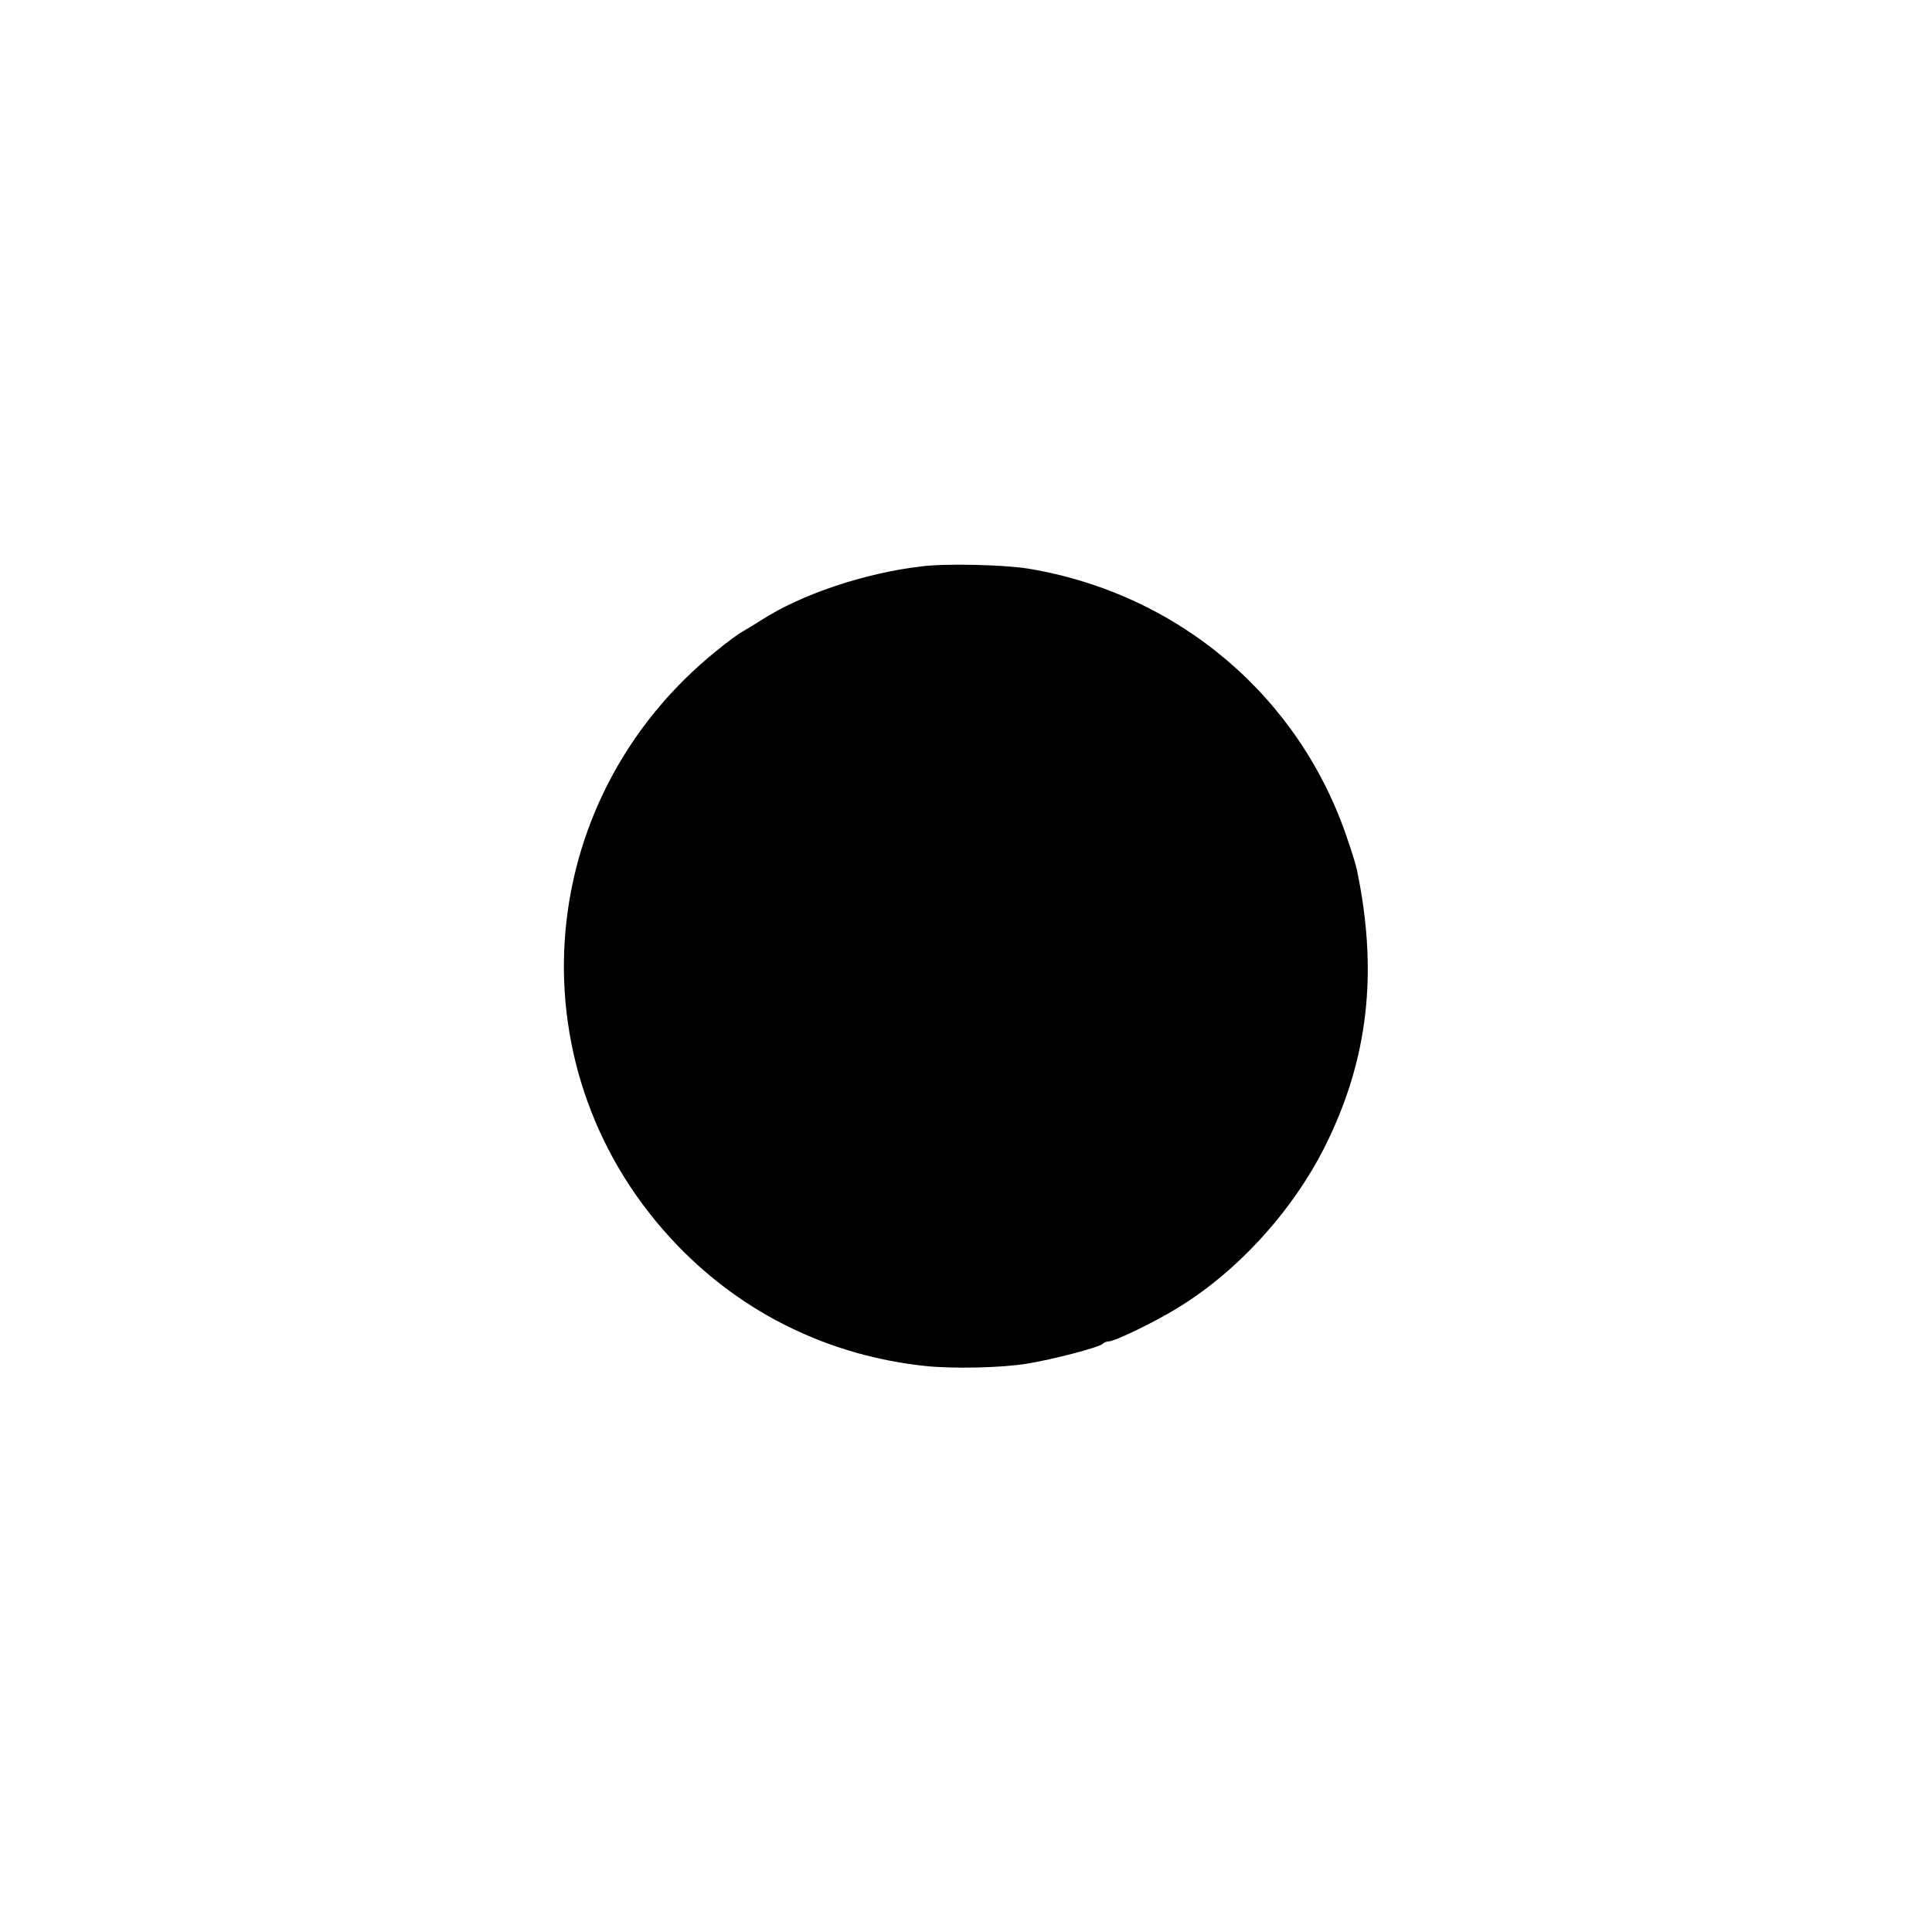
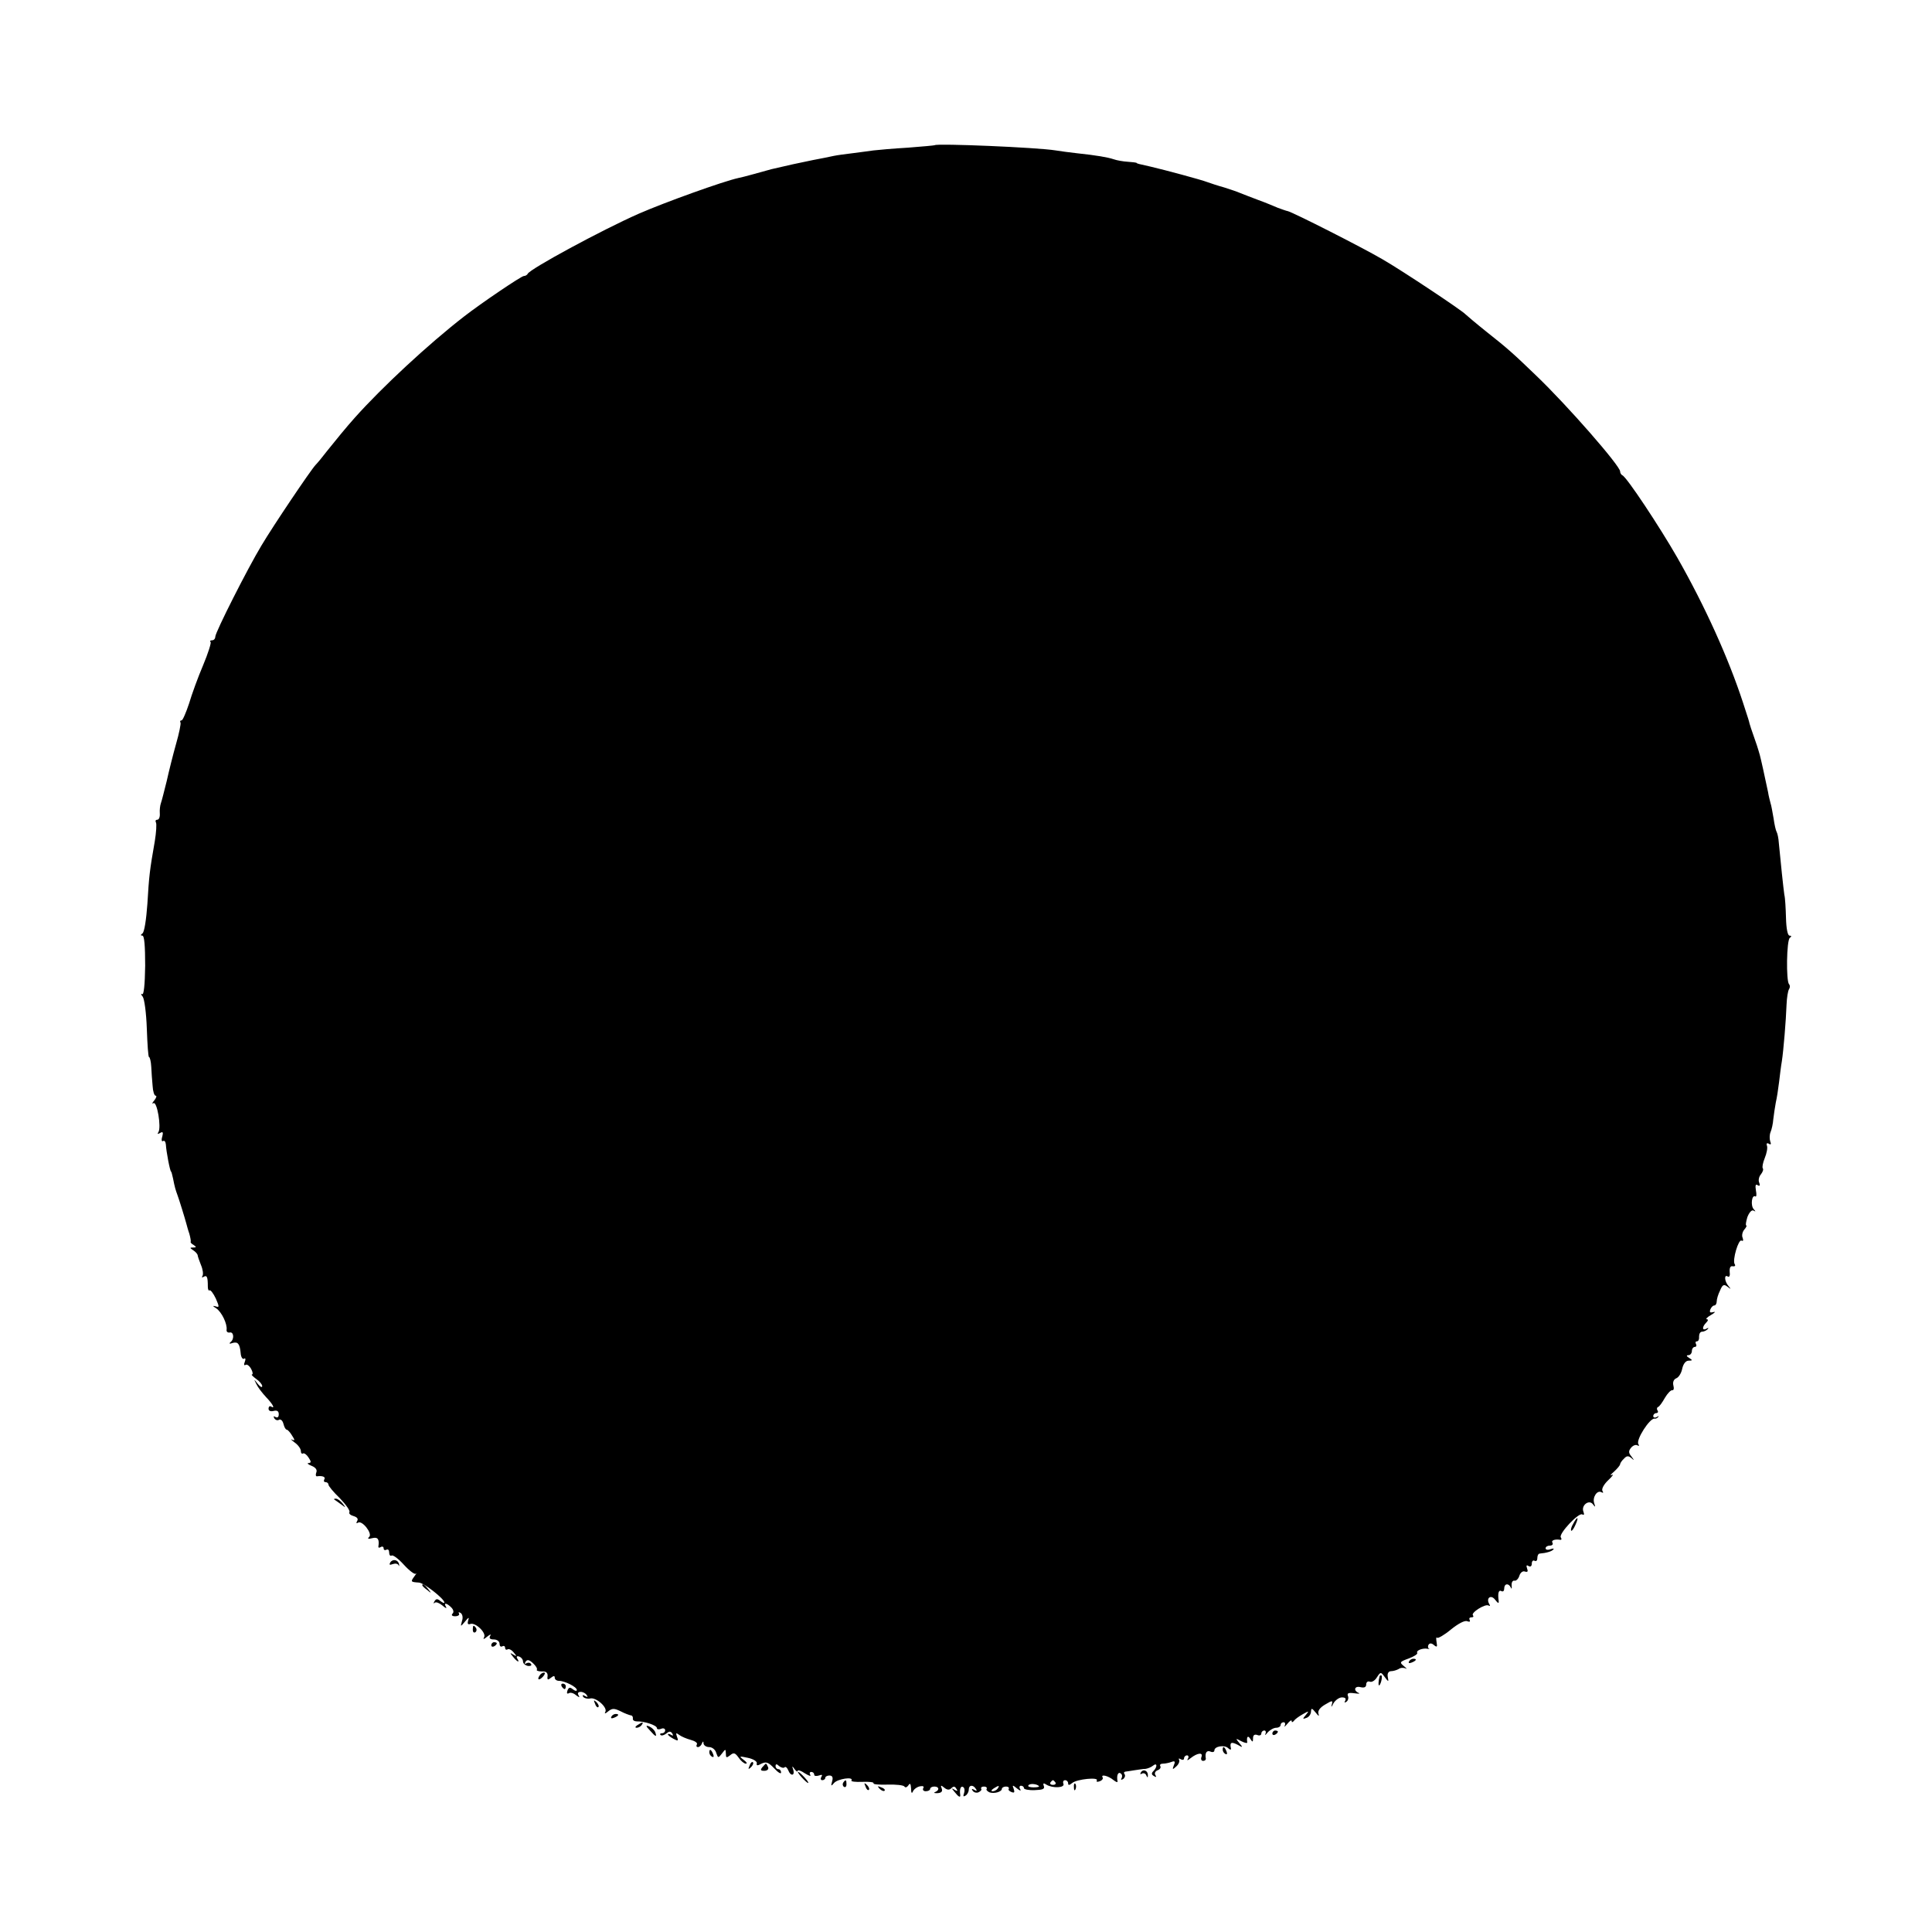
<svg xmlns="http://www.w3.org/2000/svg" version="1.0" width="700pt" height="700pt" viewBox="0 0 700 700" preserveAspectRatio="xMidYMid meet">
  <g transform="translate(0,700) scale(0.1,-0.1)" fill="#000000" stroke="none">
-     <path d="M3340 4948 c-207 -24 -436 -101 -582 -195 -23 -15 -54 -33 -67 -41 -14 -7 -56 -38 -95 -70 -678 -547 -742 -1534 -139 -2157 238 -246 549 -397 893 -434 101 -11 278 -7 370 8 93 15 262 59 275 72 5 5 15 9 23 9 21 0 166 70 247 120 219 133 417 351 535 585 158 316 194 632 116 1005 -3 14 -17 61 -32 104 -172 521 -614 896 -1160 986 -89 14 -297 19 -384 8z" />
+     <path d="M3387 6474 c-1 -1 -45 -5 -97 -9 -52 -3 -108 -8 -125 -10 -16 -2 -50 -7 -75 -10 -25 -3 -56 -7 -70 -10 -14 -3 -47 -10 -75 -15 -45 -9 -95 -20 -150 -33 -11 -3 -40 -11 -65 -18 -25 -7 -49 -13 -55 -14 -55 -12 -266 -88 -360 -129 -134 -59 -396 -201 -403 -218 -2 -4 -8 -8 -14 -8 -9 0 -154 -98 -217 -147 -129 -100 -297 -256 -396 -367 -27 -30 -73 -86 -100 -120 -16 -21 -35 -44 -42 -51 -17 -18 -152 -218 -196 -292 -49 -81 -167 -314 -167 -330 0 -7 -5 -13 -12 -13 -6 0 -9 -3 -5 -6 3 -3 -9 -41 -27 -84 -18 -42 -41 -105 -51 -139 -11 -33 -23 -61 -27 -61 -5 0 -7 -4 -4 -8 2 -4 -5 -39 -16 -77 -11 -39 -26 -99 -34 -135 -9 -36 -18 -72 -21 -80 -3 -8 -5 -25 -4 -37 1 -13 -3 -23 -9 -23 -6 0 -8 -4 -5 -10 3 -5 1 -36 -4 -67 -19 -108 -21 -128 -27 -228 -4 -56 -11 -103 -18 -107 -7 -5 -7 -8 0 -8 7 0 10 -38 10 -109 -1 -70 -5 -107 -11 -103 -5 3 -5 -1 2 -9 6 -8 13 -58 15 -117 2 -56 5 -102 8 -102 3 0 7 -16 8 -35 1 -19 3 -51 5 -70 1 -19 6 -35 11 -35 5 0 2 -8 -5 -17 -8 -9 -9 -14 -3 -10 13 8 29 -87 18 -105 -5 -7 -3 -8 6 -3 10 6 12 3 8 -13 -4 -12 -2 -20 3 -16 5 3 9 -3 10 -13 1 -23 15 -98 19 -98 1 0 4 -11 7 -25 6 -31 9 -41 16 -60 6 -16 27 -84 32 -103 2 -7 6 -23 11 -37 4 -14 6 -27 5 -29 -2 -2 3 -8 11 -12 10 -7 10 -9 -2 -9 -13 0 -13 -1 0 -10 8 -5 15 -13 16 -17 0 -4 6 -21 12 -36 7 -16 9 -33 6 -39 -4 -7 -2 -8 4 -4 12 7 15 -1 15 -36 0 -10 3 -16 6 -13 4 2 14 -11 23 -30 13 -30 13 -33 -1 -28 -11 3 -11 1 2 -7 20 -13 41 -57 38 -78 -1 -7 4 -11 11 -10 15 4 18 -24 3 -35 -6 -5 -3 -7 7 -3 20 6 27 -3 30 -37 1 -14 7 -23 12 -20 5 4 7 -1 3 -11 -4 -10 -3 -15 3 -11 5 3 14 -4 20 -15 6 -11 7 -20 3 -20 -4 0 3 -7 15 -16 12 -8 22 -20 22 -26 0 -7 -7 -3 -16 8 -15 19 -15 19 -5 -1 5 -11 21 -32 35 -47 25 -26 34 -44 18 -34 -5 3 -9 -1 -9 -8 0 -8 8 -11 19 -8 12 3 18 -1 18 -12 0 -11 -5 -14 -12 -10 -7 4 -8 3 -4 -5 4 -6 12 -9 17 -5 6 3 13 -3 16 -15 3 -12 8 -21 12 -21 3 0 12 -9 19 -21 11 -17 11 -20 0 -15 -7 4 -3 -1 9 -10 13 -9 23 -23 23 -31 0 -8 4 -12 8 -9 4 2 13 -4 20 -15 10 -15 10 -19 0 -20 -7 0 -2 -5 11 -10 15 -6 21 -15 17 -24 -3 -8 -2 -14 2 -14 20 3 33 -2 27 -11 -3 -6 -1 -10 4 -10 6 0 11 -4 11 -9 0 -5 18 -27 41 -49 22 -23 38 -45 35 -51 -3 -5 4 -11 15 -14 13 -4 18 -10 13 -18 -4 -7 -3 -10 3 -6 15 10 53 -39 41 -51 -8 -8 -4 -9 11 -5 20 5 26 -4 22 -30 -1 -5 3 -6 9 -2 5 3 10 1 10 -5 0 -6 5 -8 10 -5 6 3 10 -1 10 -10 0 -9 4 -14 9 -11 5 3 25 -12 44 -33 20 -22 39 -36 43 -33 5 4 2 -1 -5 -10 -14 -19 -13 -20 17 -22 18 -1 92 -59 92 -72 0 -4 -6 -1 -14 5 -11 9 -16 9 -22 -1 -4 -7 -3 -10 1 -5 5 4 17 -1 28 -10 11 -10 17 -12 13 -5 -10 16 2 15 19 -2 8 -8 10 -17 5 -22 -6 -6 -2 -10 9 -10 11 0 17 5 14 10 -3 5 -1 6 6 2 7 -5 9 -17 5 -29 -6 -22 -6 -22 11 -2 13 16 16 17 11 3 -3 -11 -1 -15 8 -12 18 7 59 -32 50 -48 -5 -9 -1 -8 11 2 11 9 16 10 11 3 -5 -9 0 -13 13 -13 12 0 21 -7 21 -16 0 -8 4 -12 10 -9 5 3 10 1 10 -5 0 -6 4 -9 9 -6 5 3 15 -2 22 -11 12 -14 12 -16 -1 -8 -13 8 -13 7 -1 -8 15 -19 26 -23 15 -6 -4 7 -1 10 7 7 8 -3 14 -11 14 -18 0 -7 8 -14 18 -16 9 -1 15 2 11 7 -3 5 -10 6 -16 3 -7 -5 -8 -2 -4 5 6 9 13 8 27 -5 10 -9 17 -20 14 -24 -2 -3 6 -6 18 -6 15 1 22 -4 21 -17 -2 -14 1 -15 12 -6 10 8 14 8 14 0 0 -6 7 -11 15 -11 21 0 65 -22 65 -33 0 -5 -6 -4 -14 2 -11 9 -15 8 -20 -4 -3 -10 -2 -13 5 -10 5 4 17 1 26 -7 12 -9 15 -9 9 0 -4 7 -2 12 8 12 8 0 18 -5 22 -12 5 -7 3 -8 -6 -3 -8 5 -11 4 -7 -3 4 -5 15 -8 25 -6 21 6 65 -33 55 -49 -4 -7 1 -6 10 2 15 12 22 12 45 1 15 -8 32 -14 37 -15 6 0 9 -6 8 -12 -1 -6 6 -10 15 -10 26 1 72 -14 72 -24 0 -5 7 -6 15 -3 8 4 15 1 15 -5 0 -6 -5 -11 -12 -11 -6 0 -8 -3 -5 -6 4 -4 13 -1 21 5 11 9 16 9 22 0 4 -8 3 -9 -4 -5 -7 4 -12 5 -12 2 0 -3 9 -10 20 -16 17 -9 19 -8 13 7 -5 15 -4 16 8 7 8 -6 27 -14 42 -18 15 -4 25 -11 22 -16 -3 -6 -2 -10 4 -10 5 0 12 6 14 13 4 9 6 9 6 0 1 -7 10 -13 20 -13 11 0 23 -9 26 -21 7 -19 7 -20 21 -2 13 17 13 17 14 -1 0 -15 2 -16 15 -6 13 11 18 10 31 -8 8 -12 20 -22 26 -22 7 0 3 6 -8 14 -17 13 -16 14 16 7 19 -4 34 -13 32 -20 -2 -9 3 -9 17 -1 17 8 25 5 46 -17 14 -15 25 -22 25 -15 0 6 -4 12 -10 12 -5 0 -10 5 -10 11 0 8 4 9 13 0 8 -6 17 -8 20 -4 4 3 9 -2 13 -11 8 -22 25 -21 18 2 -5 14 -4 15 5 2 6 -8 11 -11 11 -6 0 4 12 1 26 -9 15 -9 23 -12 20 -6 -4 6 -2 11 3 11 6 0 11 -4 11 -10 0 -5 7 -6 17 -3 11 4 14 3 9 -5 -4 -7 -2 -12 3 -12 6 0 11 4 11 8 0 5 7 9 15 9 11 0 14 -7 10 -21 -5 -18 -4 -19 7 -6 13 15 72 24 63 9 -3 -4 15 -6 39 -5 25 1 43 -1 41 -5 -3 -4 20 -6 51 -5 30 1 58 -2 61 -7 3 -5 9 -3 14 4 6 10 9 7 10 -11 0 -17 3 -20 7 -10 4 8 15 16 26 18 11 2 15 -1 11 -7 -3 -6 1 -11 9 -11 9 0 16 4 16 8 0 5 7 9 15 9 18 0 20 -13 3 -20 -7 -3 -3 -4 8 -4 15 1 20 6 16 17 -5 12 -3 13 9 3 11 -9 19 -9 26 -2 8 8 13 7 18 -2 6 -8 4 -10 -6 -4 -12 8 -12 6 0 -8 14 -18 22 -22 20 -9 -3 19 2 33 11 27 5 -3 6 -13 3 -22 -4 -11 -3 -14 5 -9 7 4 12 14 12 22 0 17 16 19 26 2 5 -7 3 -8 -6 -3 -8 5 -11 4 -6 -3 4 -6 13 -9 21 -6 8 4 13 9 10 13 -2 4 2 8 10 8 8 0 12 -4 10 -8 -3 -4 2 -9 10 -13 17 -6 45 2 45 13 0 4 7 8 15 8 8 0 12 -4 10 -8 -3 -4 2 -9 10 -12 10 -4 12 -1 8 11 -6 15 -5 16 12 2 11 -9 16 -10 11 -2 -4 6 -2 12 3 12 6 0 11 -4 11 -9 0 -4 17 -8 39 -7 29 1 37 4 33 15 -4 10 -1 12 9 5 23 -14 68 -12 62 3 -3 7 0 13 6 13 6 0 11 -5 11 -11 0 -8 4 -8 15 1 17 14 97 22 89 9 -3 -5 2 -6 10 -3 9 3 14 10 11 14 -8 13 21 6 40 -10 9 -7 15 -9 14 -4 -4 21 2 35 11 29 6 -4 7 -11 4 -17 -4 -7 -2 -8 5 -4 6 4 9 12 6 17 -4 5 -3 9 2 10 4 0 19 3 33 5 14 2 32 5 40 5 8 1 21 6 28 12 15 12 16 -5 1 -20 -8 -8 -7 -13 2 -18 8 -5 10 -4 5 4 -4 6 0 14 8 17 9 3 13 10 10 15 -3 5 1 9 10 9 8 0 22 3 30 6 13 5 15 2 9 -12 -6 -16 -5 -17 9 -4 9 8 13 19 10 24 -3 5 0 6 6 2 7 -4 12 -2 12 3 0 6 5 11 11 11 5 0 7 -6 3 -12 -5 -8 -1 -7 10 2 24 19 46 22 39 4 -3 -8 0 -14 6 -14 6 0 10 3 10 8 -4 21 3 31 16 26 8 -4 15 -2 15 4 0 15 37 21 50 8 6 -6 11 -7 10 -1 -5 22 1 25 23 14 21 -12 21 -11 7 6 -14 17 -14 18 8 6 12 -6 22 -8 21 -4 -3 20 2 27 11 13 8 -13 10 -13 10 2 0 11 5 15 15 12 8 -4 15 -1 15 5 0 6 5 11 11 11 5 0 7 -6 4 -12 -4 -7 0 -5 8 5 8 9 22 17 31 17 9 0 16 5 16 10 0 6 5 10 11 10 5 0 7 -6 4 -12 -4 -7 1 -4 9 6 9 11 16 16 16 10 0 -5 3 -5 8 1 4 6 18 16 32 24 23 13 24 13 11 -3 -12 -14 -12 -16 3 -10 9 3 16 14 16 23 1 13 3 13 17 -4 10 -13 14 -15 10 -4 -3 10 5 22 24 33 27 16 29 16 24 -1 -3 -10 0 -8 6 5 7 12 21 22 31 22 12 0 16 -4 12 -12 -4 -7 -3 -8 4 -4 6 4 9 13 6 21 -4 10 1 13 23 10 15 -2 22 -2 16 1 -21 9 -15 27 7 21 13 -3 20 0 20 10 0 8 6 13 13 10 7 -3 19 4 26 16 13 20 14 20 28 1 14 -19 15 -19 11 1 -2 12 3 20 12 20 8 0 21 4 28 8 6 5 18 5 25 2 6 -4 4 0 -6 8 -17 14 -16 16 17 28 19 7 33 16 31 20 -6 9 21 19 38 15 6 -1 9 -1 4 1 -4 3 -4 9 -1 14 4 6 11 6 19 -1 12 -10 13 -7 10 10 -2 13 -2 20 2 16 3 -3 26 10 50 30 26 21 50 34 59 30 8 -3 12 -2 9 4 -3 6 -1 10 6 10 7 0 9 3 6 7 -10 9 44 43 56 36 6 -3 7 -1 3 5 -13 22 6 36 21 16 11 -14 14 -15 13 -4 -4 28 0 41 10 35 6 -3 10 1 10 9 0 19 16 21 24 4 3 -7 4 -4 3 7 -1 11 3 19 10 18 6 -2 15 7 18 18 4 12 13 18 20 15 10 -3 12 0 8 11 -4 11 -2 14 5 9 7 -4 12 -1 12 9 0 9 5 13 10 10 6 -3 10 1 10 9 0 9 3 16 8 17 24 2 45 8 50 15 4 4 -1 4 -10 1 -10 -4 -18 -2 -18 3 0 6 7 10 16 10 8 0 12 5 9 10 -6 9 8 14 28 11 5 -1 6 3 2 9 -8 13 65 91 78 83 6 -4 8 0 4 10 -9 23 21 46 35 26 8 -11 9 -10 4 5 -7 21 11 49 27 39 6 -3 7 -1 3 5 -4 7 5 24 21 39 15 14 21 23 13 19 -8 -4 -5 1 8 12 12 11 22 23 22 27 0 3 6 13 14 20 10 11 16 11 27 2 11 -10 11 -9 0 6 -11 13 -11 20 -1 32 7 8 17 12 23 8 6 -3 7 -1 3 5 -9 16 42 95 59 92 4 -1 10 2 13 6 4 4 1 4 -5 0 -7 -4 -13 -2 -13 3 0 6 5 11 11 11 5 0 8 4 5 9 -4 5 -3 11 1 13 5 1 16 17 25 33 10 17 22 29 27 28 5 -1 7 6 4 17 -3 12 1 22 10 26 9 3 19 19 22 35 4 18 13 29 23 29 15 0 15 2 2 10 -10 6 -11 10 -2 10 6 0 12 7 12 15 0 8 5 15 11 15 5 0 7 5 4 10 -3 6 -2 10 3 10 6 0 9 8 8 17 0 10 4 18 11 18 6 0 15 4 20 9 5 5 3 6 -4 2 -16 -9 -17 6 -1 22 7 7 8 12 2 12 -5 1 2 8 16 16 14 8 17 13 8 10 -12 -3 -15 -1 -11 10 3 7 9 14 14 14 5 0 9 7 9 15 0 8 5 25 12 39 9 22 14 24 27 14 13 -10 14 -10 4 2 -15 17 -17 44 -3 35 6 -4 9 4 7 17 -1 15 3 22 11 20 8 -1 11 2 7 8 -9 14 14 92 25 85 6 -3 7 1 4 10 -4 8 -1 22 6 30 7 8 10 15 7 15 -3 0 -1 13 4 30 7 18 16 27 22 24 9 -5 9 -4 1 5 -12 13 -7 54 6 46 4 -2 5 7 2 22 -3 18 -1 24 6 19 8 -5 10 -1 6 9 -4 8 -1 22 6 30 7 9 10 18 7 22 -3 3 0 20 7 37 7 17 11 37 8 45 -3 8 0 11 7 7 7 -5 9 -1 5 8 -3 9 -3 24 1 34 4 9 9 31 10 47 2 17 6 44 9 60 4 17 9 50 12 75 3 25 7 59 10 75 6 39 15 148 17 205 1 25 5 50 9 56 4 6 4 14 0 18 -11 12 -9 160 3 168 7 5 6 8 -1 8 -7 0 -12 25 -13 64 -1 35 -3 73 -6 84 -3 20 -14 123 -20 188 -1 17 -5 35 -8 40 -3 5 -8 27 -11 49 -4 22 -8 47 -11 55 -2 8 -7 26 -9 40 -11 53 -27 125 -30 135 -2 6 -4 13 -5 17 -1 4 -8 26 -16 48 -8 22 -15 44 -16 48 -2 9 -3 13 -24 77 -52 159 -137 348 -238 525 -63 110 -184 293 -199 298 -4 2 -8 8 -8 14 0 20 -190 238 -305 348 -81 78 -102 97 -178 157 -40 32 -74 61 -77 64 -11 13 -229 158 -300 199 -77 45 -324 170 -344 175 -6 1 -22 7 -36 12 -14 6 -45 19 -70 28 -25 9 -54 21 -65 25 -11 5 -38 14 -60 21 -22 6 -49 15 -60 19 -23 9 -154 44 -205 56 -49 11 -50 11 -52 14 -2 1 -16 3 -33 4 -16 1 -39 5 -50 9 -21 7 -60 14 -135 22 -25 3 -58 7 -75 10 -67 11 -430 26 -438 19z m437 -5932 c3 -5 -1 -9 -9 -9 -8 0 -12 4 -9 9 3 4 7 8 9 8 2 0 6 -4 9 -8z m-60 -13 c3 -3 -5 -5 -19 -5 -13 0 -22 3 -19 7 4 8 30 6 38 -2z m-149 -9 c-3 -5 -12 -10 -18 -10 -7 0 -6 4 3 10 19 12 23 12 15 0z" />
+     <path d="M1211 1567 c2 -1 13 -9 24 -17 19 -14 19 -14 6 3 -7 9 -18 17 -24 17 -6 0 -8 -1 -6 -3z" />
+     <path d="M5700 1479 c-7 -11 -10 -23 -7 -25 2 -2 9 7 15 21 14 30 7 33 -8 4z" />
+     <path d="M1414 1339 c-5 -9 -2 -10 9 -6 9 3 18 2 21 -4 2 -5 3 -4 2 3 -3 17 -23 21 -32 7z" />
+     <path d="M1530 1256 c0 -2 8 -10 18 -17 15 -13 16 -12 3 4 -13 16 -21 21 -21 13z" />
+     <path d="M1713 1095 c0 -8 4 -12 9 -9 5 3 6 10 3 15 -9 13 -12 11 -12 -6z" />
+     <path d="M1780 1039 c0 -5 5 -7 10 -4 6 3 10 8 10 11 0 2 -4 4 -10 4 -5 0 -10 -5 -10 -11z" />
+     <path d="M5105 980 c-3 -6 1 -7 9 -4 18 7 21 14 7 14 -6 0 -13 -4 -16 -10z" />
+     <path d="M1955 929 c-11 -16 -1 -19 13 -3 7 8 8 14 3 14 -5 0 -13 -5 -16 -11z" />
+     <path d="M4999 928 c-5 -18 -6 -38 -1 -34 7 8 12 36 6 36 -2 0 -4 -1 -5 -2z" />
+     <path d="M2035 890 c3 -5 8 -10 11 -10 2 0 4 5 4 10 0 6 -5 10 -11 10 -5 0 -7 -4 -4 -10z" />
+     <path d="M2156 827 c3 -10 9 -15 12 -12 3 3 0 11 -7 18 -10 9 -11 8 -5 -6z" />
+     <path d="M2215 780 c-3 -6 1 -7 9 -4 18 7 21 14 7 14 -6 0 -13 -4 -16 -10z" />
+     <path d="M2310 750 c-9 -6 -10 -10 -3 -10 6 0 15 5 18 10 8 12 4 12 -15 0z" />
+     <path d="M2355 730 c21 -24 26 -25 19 -6 -3 8 -13 17 -22 21 -13 5 -13 2 3 -15z" />
+     <path d="M4610 719 c0 -5 5 -7 10 -4 6 3 10 8 10 11 0 2 -4 4 -10 4 -5 0 -10 -5 -10 -11z" />
+     <path d="M4430 661 c0 -6 4 -13 10 -16 6 -3 7 1 4 9 -7 18 -14 21 -14 7z" />
+     <path d="M2570 651 c0 -6 4 -13 10 -16 6 -3 7 1 4 9 -7 18 -14 21 -14 7z" />
+     <path d="M2716 603 c-6 -14 -5 -15 5 -6 7 7 10 15 7 18 -3 3 -9 -2 -12 -12z" />
+     <path d="M2762 597 c-8 -10 -6 -13 7 -13 11 0 17 6 14 13 -3 7 -6 13 -8 13 -1 0 -7 -6 -13 -13z" />
+     <path d="M4134 579 c-4 -7 -3 -9 4 -5 5 3 13 0 15 -6 4 -9 6 -10 6 -1 1 17 -16 25 -25 12z" />
+     <path d="M2905 560 c10 -11 20 -20 23 -20 3 0 -3 9 -13 20 -10 11 -20 20 -23 20 -3 0 3 -9 13 -20z" />
+     <path d="M3055 541 c-3 -5 -2 -12 3 -15 5 -3 9 1 9 9 0 17 -3 19 -12 6z" />
+     <path d="M3136 527 c3 -10 9 -15 12 -12 3 3 0 11 -7 18 -10 9 -11 8 -5 -6z" />
+     <path d="M3891 524 c0 -11 3 -14 6 -6 3 7 2 16 -1 19 -3 4 -6 -2 -5 -13z" />
+     <path d="M3187 519 c7 -7 15 -10 18 -7 3 3 -2 9 -12 12 -14 6 -15 5 -6 -5z" />
  </g>
</svg>
